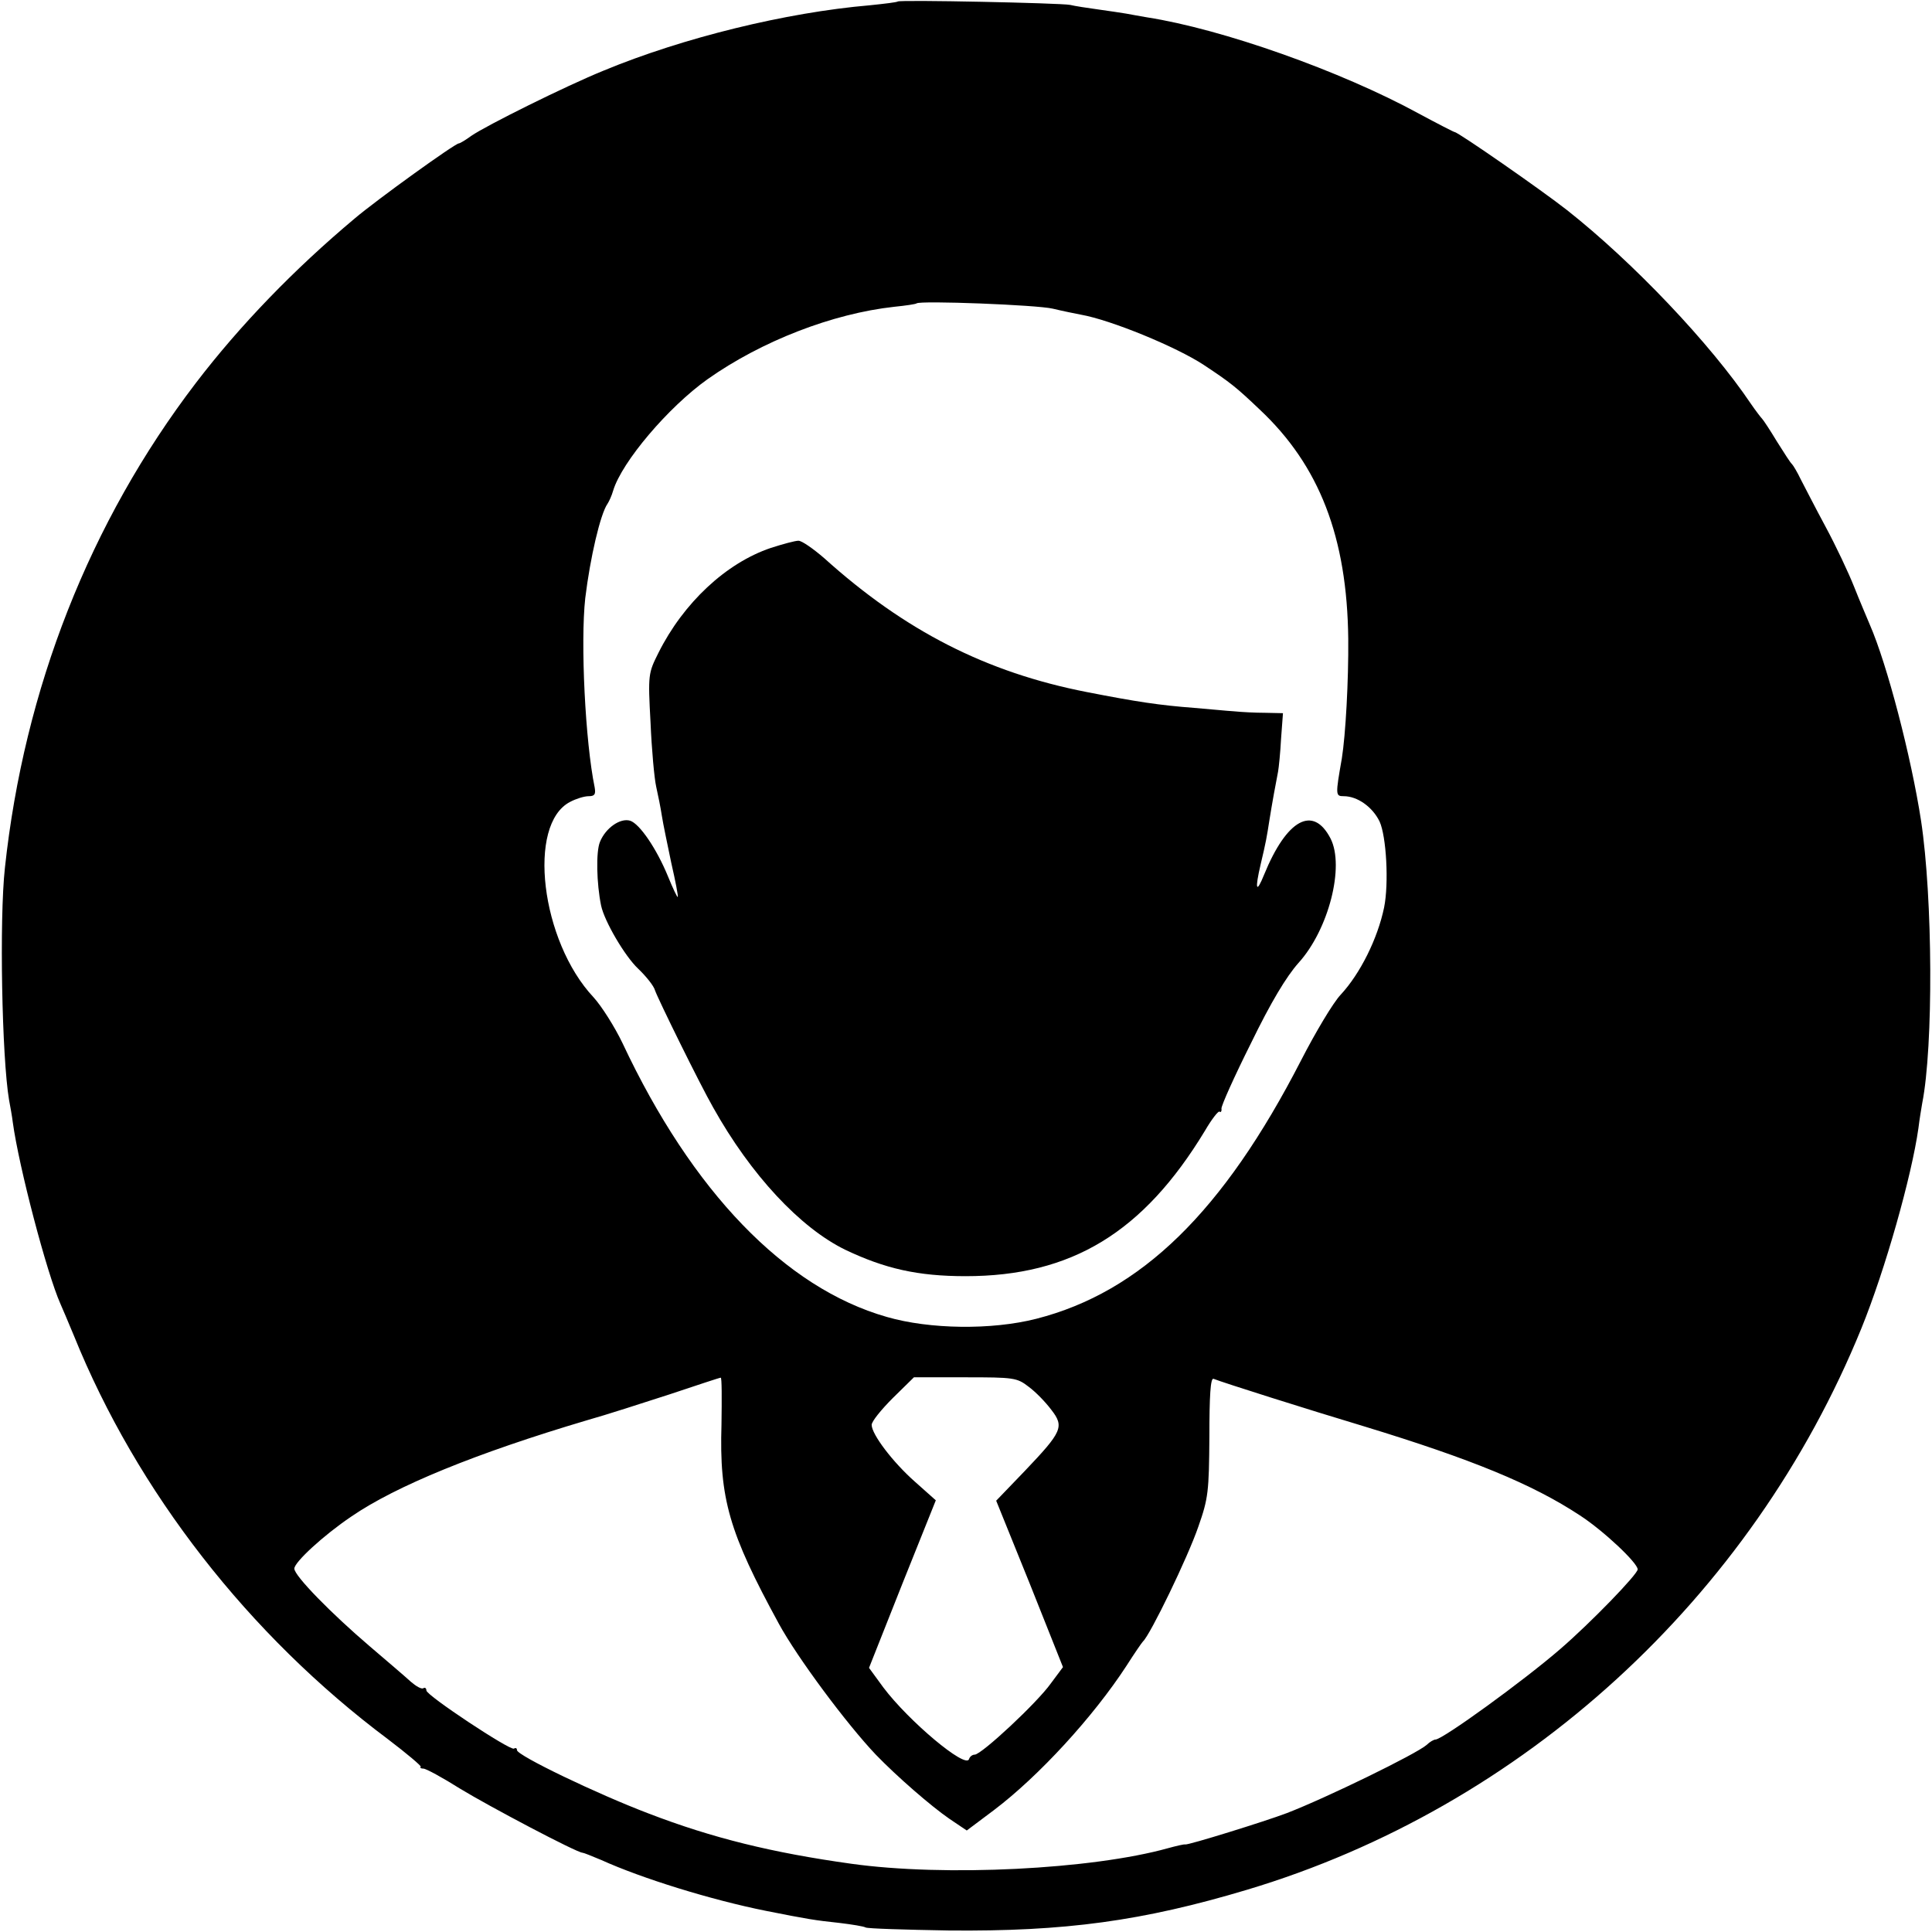
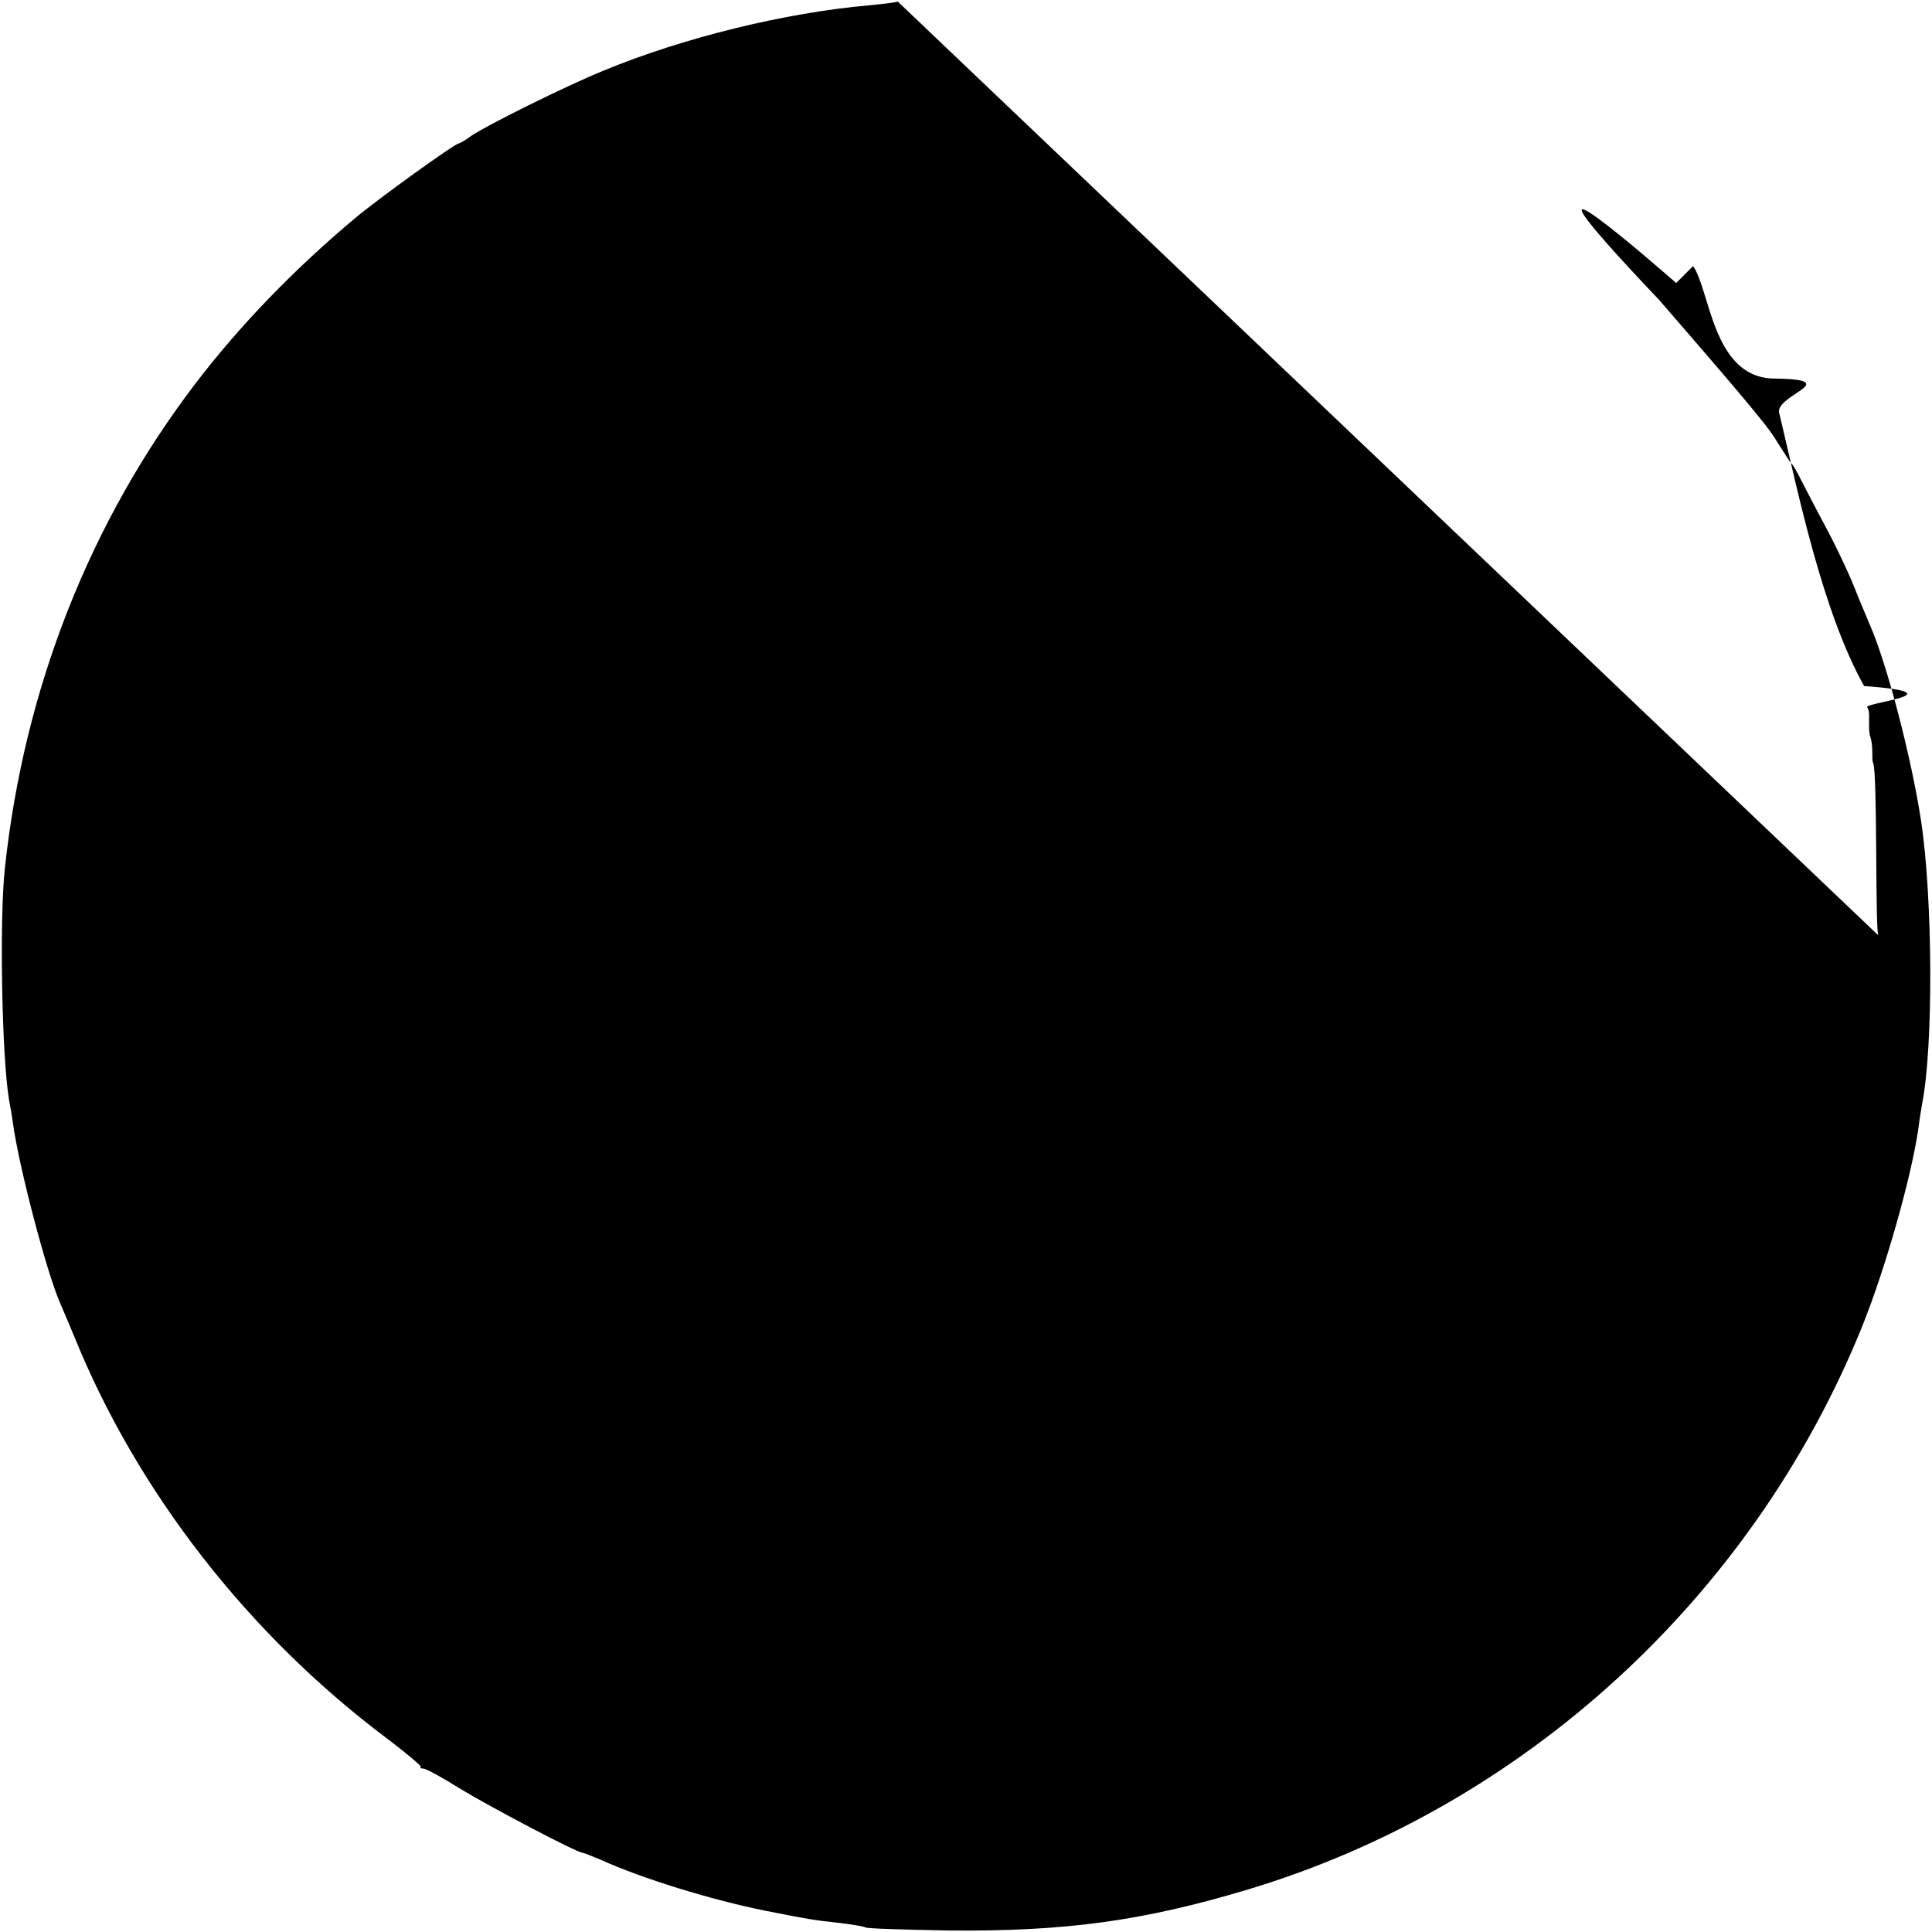
<svg xmlns="http://www.w3.org/2000/svg" version="1.0" width="512pt" height="512pt" viewBox="0 0 512 512" preserveAspectRatio="xMidYMid meet">
  <g transform="translate(0,512) scale(0.1,-0.1)" fill="#000000" stroke="none">
-     <path d="M2379 5116 c-2 -2 -35 -6 -74 -10 -222 -19 -495 -86 -705 -173 -101 -41 -312 -146 -351 -173 -15 -11 -30 -20 -33 -20 -10 0 -217 -149 -276 -199 -161 -135 -304 -283 -421 -436 -281 -368 -455 -810 -506 -1285 -15 -136 -8 -503 11 -615 3 -16 8 -43 10 -60 16 -117 90 -399 126 -480 5 -11 21 -49 36 -85 167 -413 463 -793 832 -1069 50 -38 89 -71 87 -73 -3 -3 1 -5 7 -5 7 0 51 -24 97 -53 77 -47 310 -170 325 -170 3 0 25 -9 49 -19 108 -49 292 -106 437 -135 111 -22 129 -25 195 -32 33 -4 64 -9 69 -12 5 -3 104 -6 220 -8 308 -3 514 25 791 108 731 219 1337 773 1628 1488 63 155 133 403 151 530 3 25 8 54 10 66 30 151 28 545 -3 749 -26 169 -90 415 -136 520 -7 17 -26 61 -41 99 -15 38 -49 110 -76 160 -27 50 -56 107 -66 126 -9 19 -20 37 -23 40 -4 3 -21 30 -40 60 -18 30 -36 57 -39 60 -3 3 -17 21 -30 40 -107 159 -312 375 -487 513 -66 52 -289 207 -298 207 -2 0 -45 22 -95 49 -207 113 -521 224 -720 255 -19 3 -44 8 -56 10 -12 2 -45 7 -74 11 -29 4 -62 9 -74 12 -24 5 -452 14 -457 9z m411 -814 c25 -6 59 -13 75 -16 79 -14 252 -85 325 -133 71 -47 86 -59 148 -118 159 -149 232 -339 235 -608 1 -111 -7 -254 -17 -317 -17 -97 -17 -100 5 -100 36 0 76 -28 95 -67 18 -39 25 -164 12 -228 -17 -82 -63 -175 -115 -231 -20 -21 -67 -100 -105 -174 -206 -401 -424 -614 -702 -685 -118 -30 -282 -28 -396 5 -270 77 -516 333 -700 725 -21 44 -56 99 -77 122 -140 149 -177 459 -62 518 15 8 37 15 49 15 16 0 19 5 16 23 -25 121 -38 384 -25 502 13 107 40 223 59 250 4 6 11 21 15 35 23 76 146 221 250 295 143 101 331 174 495 192 30 3 57 7 59 9 9 8 320 -4 361 -14z m-878 -2957 c-6 -197 20 -286 152 -528 49 -90 180 -266 257 -347 57 -59 147 -137 195 -170 l46 -31 72 54 c119 90 263 247 351 382 21 33 41 62 44 65 19 17 119 223 147 305 26 74 28 92 29 238 0 109 3 156 11 153 28 -11 246 -80 399 -126 285 -87 446 -153 572 -236 63 -41 153 -126 153 -143 0 -13 -125 -142 -205 -211 -97 -84 -312 -240 -331 -240 -4 0 -15 -6 -23 -14 -27 -24 -267 -141 -371 -181 -58 -22 -261 -85 -269 -83 -3 1 -24 -4 -46 -10 -201 -56 -591 -76 -840 -41 -208 29 -367 68 -536 133 -137 52 -349 154 -349 168 0 5 -3 7 -8 4 -10 -6 -232 141 -232 154 0 6 -4 9 -8 6 -5 -3 -19 5 -33 17 -13 12 -62 54 -109 94 -102 87 -200 187 -200 206 0 17 77 88 151 138 118 81 331 168 624 255 50 14 149 46 220 69 72 24 132 44 135 44 3 1 3 -55 2 -124z m814 100 c19 -14 45 -41 60 -61 35 -45 29 -58 -70 -162 l-76 -79 89 -220 88 -221 -32 -43 c-36 -51 -184 -189 -202 -189 -6 0 -13 -5 -15 -12 -9 -26 -160 101 -227 190 l-38 52 88 222 89 222 -55 49 c-59 52 -115 126 -115 151 0 9 25 40 56 71 l56 55 136 0 c129 0 137 -1 168 -25z" />
+     <path d="M2379 5116 c-2 -2 -35 -6 -74 -10 -222 -19 -495 -86 -705 -173 -101 -41 -312 -146 -351 -173 -15 -11 -30 -20 -33 -20 -10 0 -217 -149 -276 -199 -161 -135 -304 -283 -421 -436 -281 -368 -455 -810 -506 -1285 -15 -136 -8 -503 11 -615 3 -16 8 -43 10 -60 16 -117 90 -399 126 -480 5 -11 21 -49 36 -85 167 -413 463 -793 832 -1069 50 -38 89 -71 87 -73 -3 -3 1 -5 7 -5 7 0 51 -24 97 -53 77 -47 310 -170 325 -170 3 0 25 -9 49 -19 108 -49 292 -106 437 -135 111 -22 129 -25 195 -32 33 -4 64 -9 69 -12 5 -3 104 -6 220 -8 308 -3 514 25 791 108 731 219 1337 773 1628 1488 63 155 133 403 151 530 3 25 8 54 10 66 30 151 28 545 -3 749 -26 169 -90 415 -136 520 -7 17 -26 61 -41 99 -15 38 -49 110 -76 160 -27 50 -56 107 -66 126 -9 19 -20 37 -23 40 -4 3 -21 30 -40 60 -18 30 -36 57  -312 375 -487 513 45 45 45 45 45 45 45 45 45 45 45 -66 52 -289 207 -298 207 -2 0 -45 22 -95 49 -207 113 -521 224 -720 255 -19 3 -44 8 -56 10 -12 2 -45 7 -74 11 -29 4 -62 9 -74 12 -24 5 -452 14 -457 9z m411 -814 c25 -6 59 -13 75 -16 79 -14 252 -85 325 -133 71 -47 86 -59 148 -118 159 -149 232 -339 235 -608 1 -111 -7 -254 -17 -317 -17 -97 -17 -100 5 -100 36 0 76 -28 95 -67 -80 80 -80 -80 -80 28 -17 -82 -63 -175 -115 -231 -20 -21 -67 -100 -105 -174 -206 -401 -424 -614 -702 -685 -118 -30 -282 -28 -396 5 -270 77 -516 333 -700 725 -21 44 -56 99 -77 122 -140 149 -177 459 -62 518 15 8 37 15 49 15 16 0 19 5 16 23 -25 121 -38 384 -25 502 13 107 40 223 59 250 4 6 11 21 15 35 23 76 146 221 250 295 143 101 331 174 495 192 30 3 57 7 59 9 9 8 320 -4 361 -14z m-878 -2957 c-6 -197 20 -286 152 -528 49 -90 180 -266 257 -347 57 -59 147 -137 195 -170 l46 -31 72 54 c119 90 263 247 351 382 21 33 41 62 44 65 19 17 119 223 147 305 26 74 28 92 29 238 0 109 3 156 11 153 28 -11 246 -80 399 -126 285 -87 446 -153 572 -236 63 -41 153 -126 153 -143 0 -13 -125 -142 -205 -211 -97 -84 -312 -240 -331 -240 -4 0 -15 -6 -23 -14 -27 -24 -267 -141 -371 -181 -58 -22 -261 -85 -269 -83 -3 1 -24 -4 -46 -10 -201 -56 -591 -76 -840 -41 -208 29 -367 68 -536 133 -137 52 -349 154 -349 168 0 5 -3 7 -8 4 -10 -6 -232 141 -232 154 0 6 -4 9 -8 6 -5 -3 -19 5 -33 17 -13 12 -62 54 -109 94 -102 87 -200 187 -200 206 0 17 77 88 151 138 118 81 331 168 624 255 50 14 149 46 220 69 72 24 132 44 135 44 3 1 3 -55 2 -124z m814 100 c19 -14 45 -41 60 -61 35 -45 29 -58 -70 -162 l-76 -79 89 -220 88 -221 -32 -43 c-36 -51 -184 -189 -202 -189 -6 0 -13 -5 -15 -12 -9 -26 -160 101 -227 190 l-38 52 88 222 89 222 -55 49 c-59 52 -115 126 -115 151 0 9 25 40 56 71 l56 55 136 0 c129 0 137 -1 168 -25z" />
    <path d="M2043 3668 c-119 -40 -232 -146 -298 -278 -27 -54 -28 -57 -21 -185 3 -71 10 -148 15 -170 5 -22 12 -57 15 -77 3 -20 15 -77 25 -125 11 -48 19 -89 17 -90 -1 -2 -13 23 -26 55 -30 73 -75 139 -100 147 -26 8 -65 -19 -80 -56 -11 -26 -9 -111 3 -169 9 -42 63 -134 98 -167 21 -20 42 -46 45 -58 8 -23 119 -249 154 -310 100 -179 231 -319 350 -377 105 -50 192 -70 319 -70 281 0 471 116 634 385 18 31 36 54 39 51 3 -3 6 1 5 8 -1 7 34 85 78 173 53 109 94 177 126 213 80 88 123 256 85 330 -46 89 -116 51 -176 -96 -21 -52 -25 -40 -9 28 14 59 16 71 23 116 7 44 17 99 23 129 2 11 6 50 8 88 l5 67 -47 1 c-27 0 -64 2 -83 4 -19 1 -67 6 -105 9 -92 7 -152 16 -285 42 -266 52 -482 162 -696 355 -29 25 -59 46 -68 46 -9 0 -42 -9 -73 -19z" />
  </g>
</svg>
